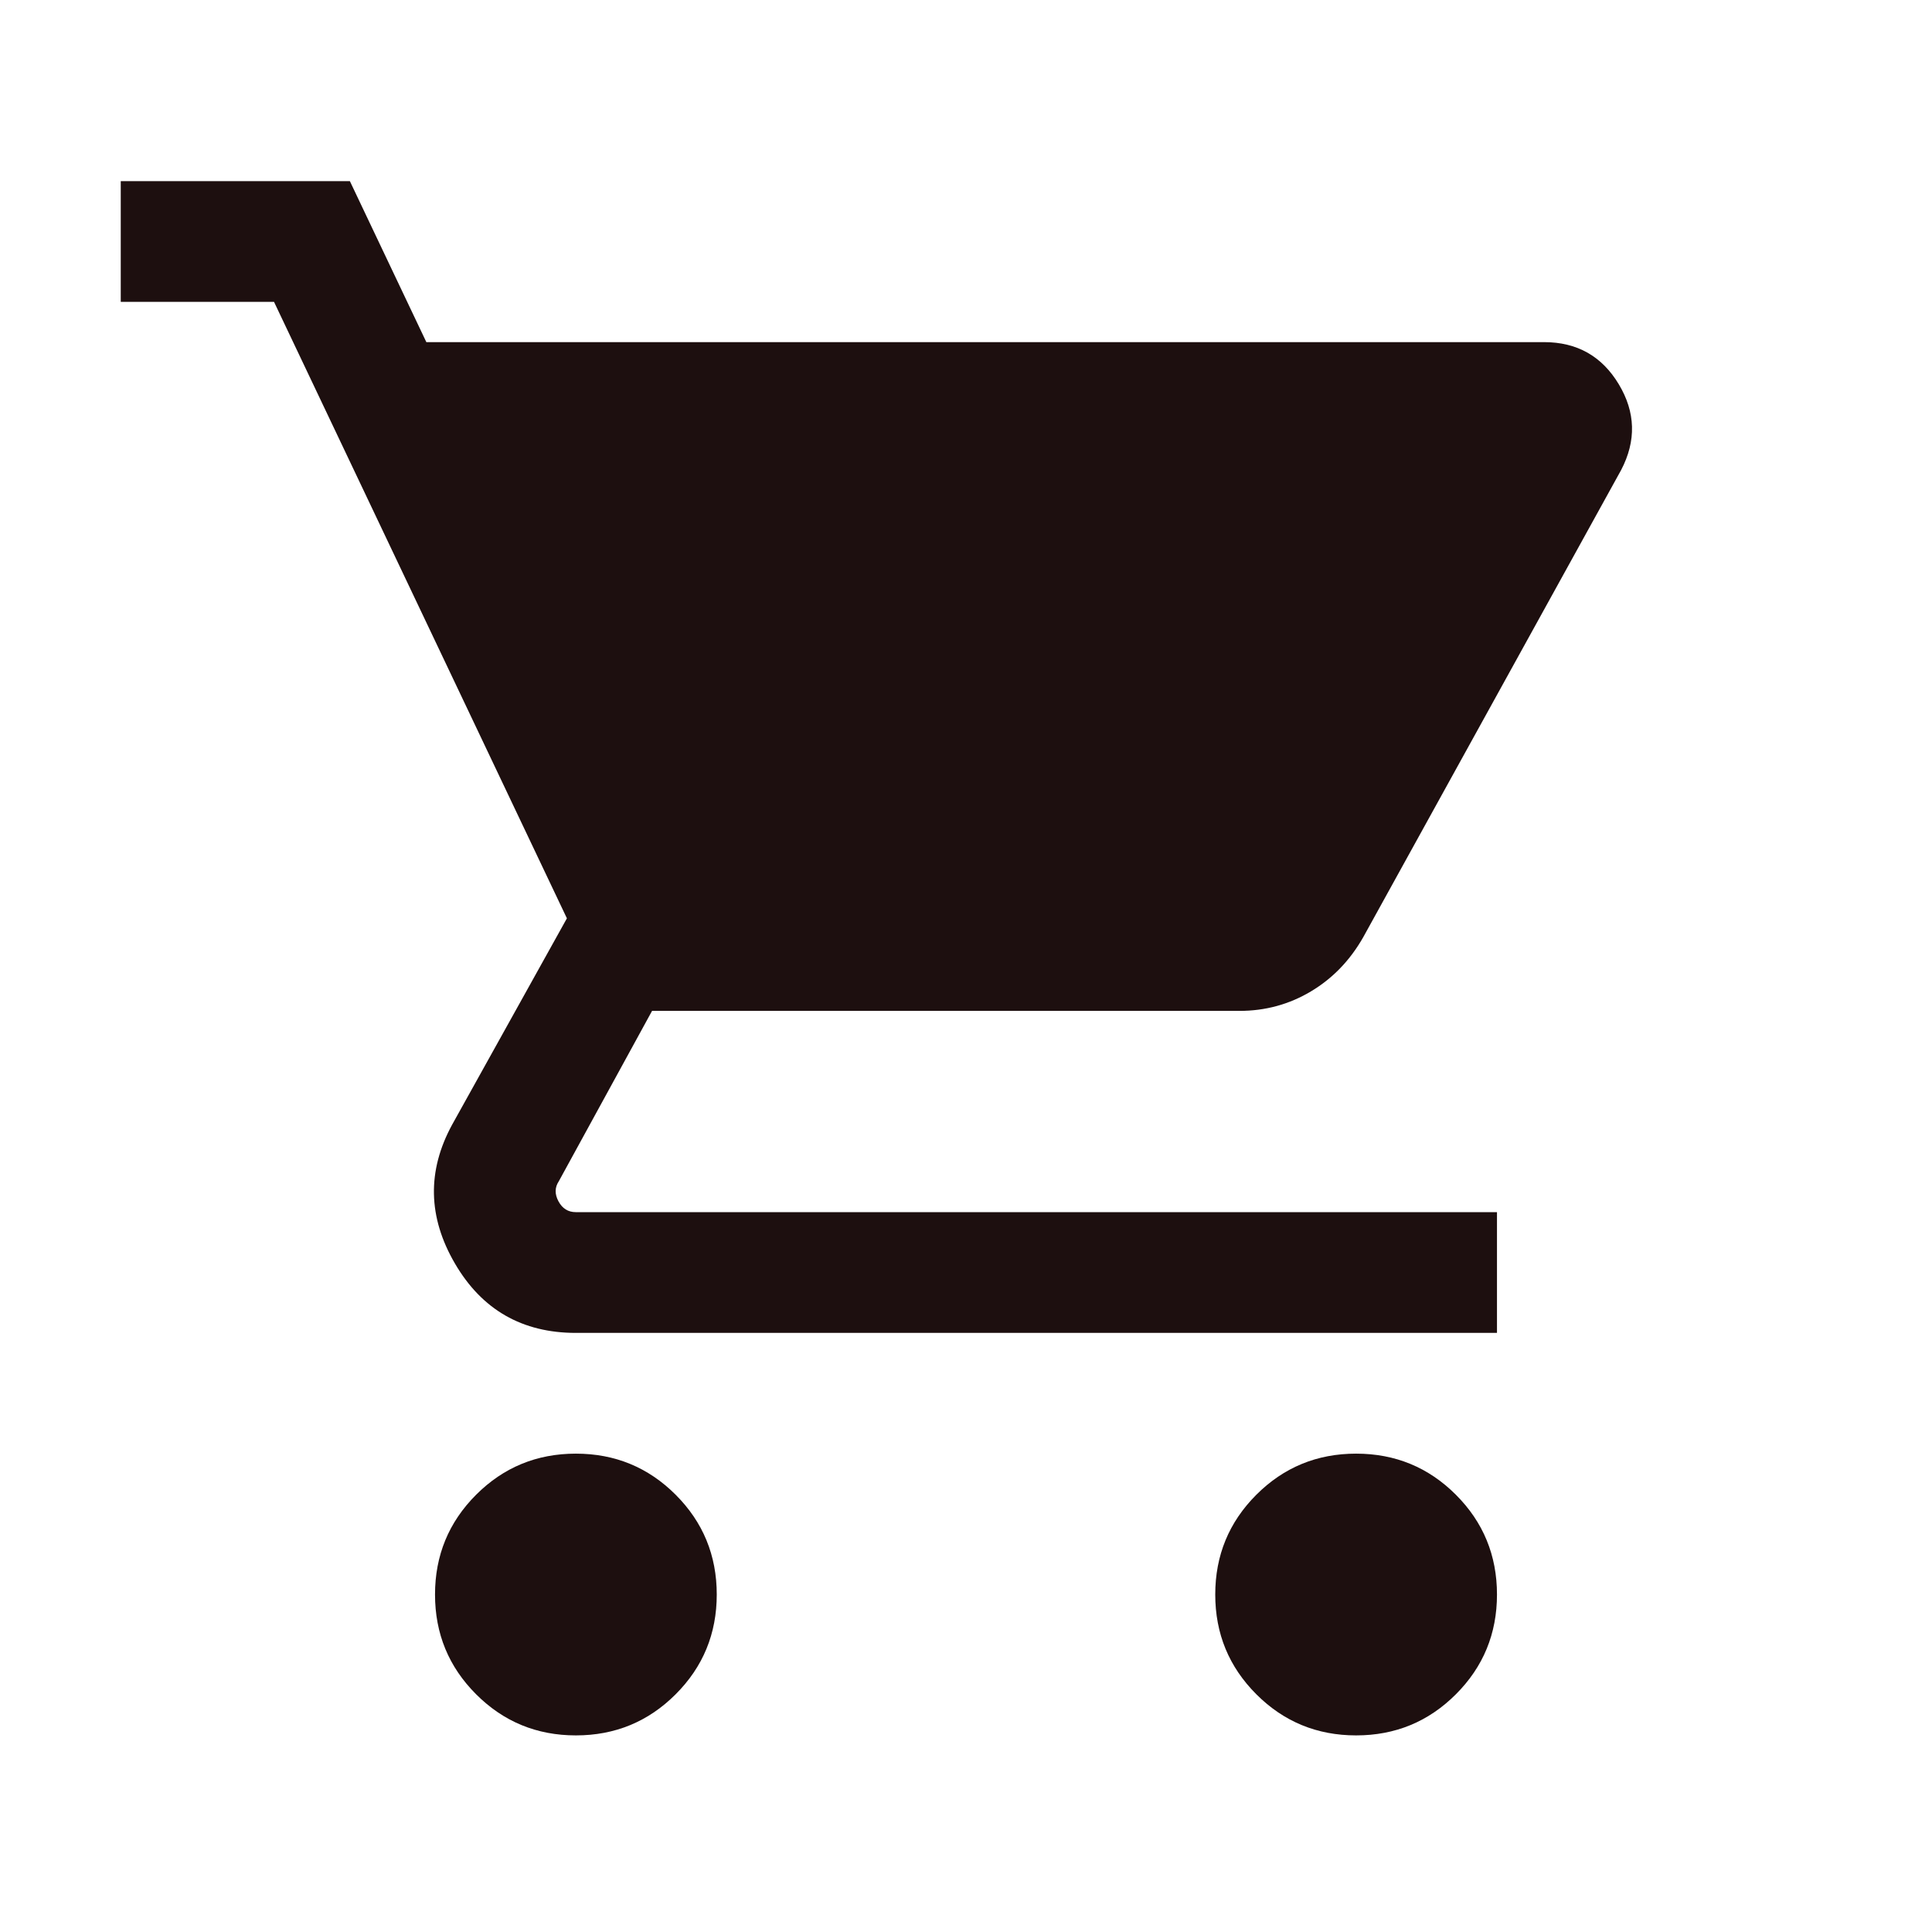
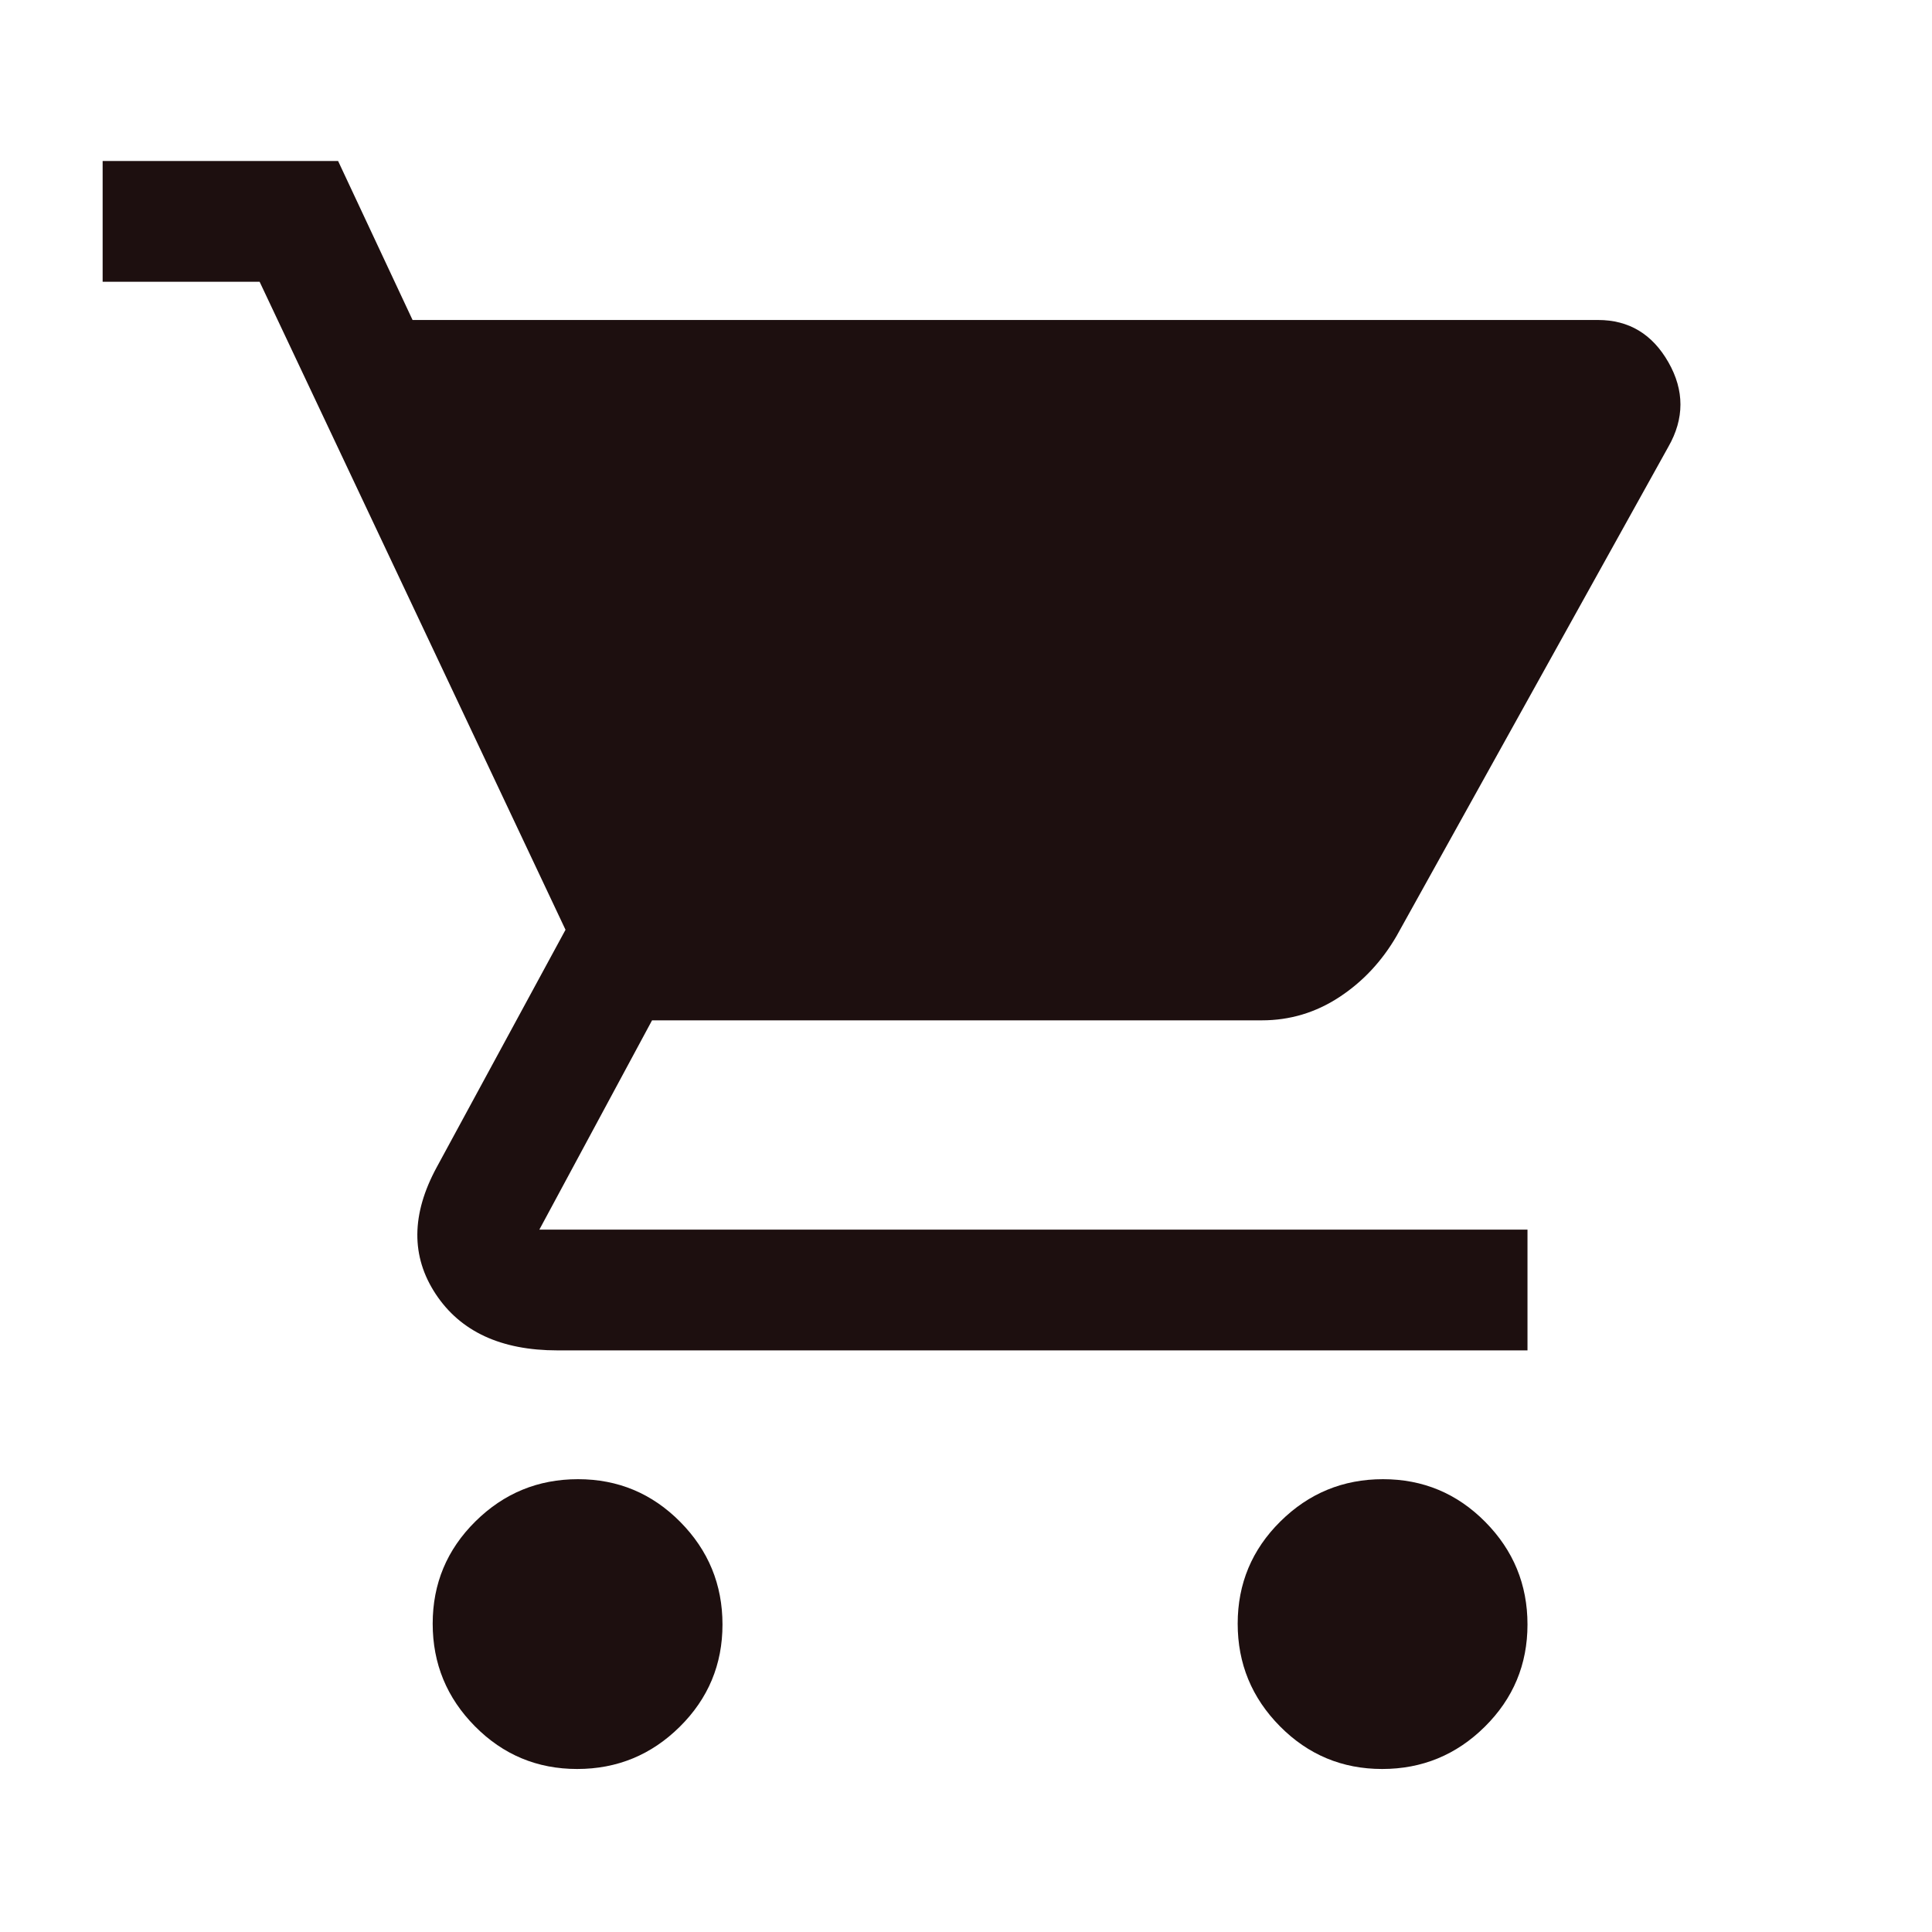
- <svg xmlns="http://www.w3.org/2000/svg" height="24px" viewBox="0 -960 960 960" width="24px" fill="#1d0f0f">
-   <path d="M286.15-97.69q-29.15 0-49.57-20.43-20.42-20.42-20.42-49.57 0-29.16 20.42-49.58 20.42-20.42 49.57-20.42 29.16 0 49.58 20.42 20.42 20.42 20.42 49.58 0 29.15-20.42 49.57-20.42 20.43-49.58 20.43Zm387.7 0q-29.16 0-49.58-20.43-20.42-20.42-20.42-49.57 0-29.16 20.42-49.58 20.42-20.42 49.58-20.42 29.15 0 49.57 20.42t20.42 49.58q0 29.15-20.42 49.57Q703-97.69 673.85-97.69ZM211.85-790h555.38q24.54 0 37.11 20.89 12.58 20.88 1.2 42.65L677.38-494.31q-9.84 17.31-26.03 26.96-16.2 9.66-35.5 9.66H324l-46.31 84.61q-3.08 4.62-.19 10 2.88 5.39 8.65 5.39h457.69v60H286.15q-40 0-60.11-34.5-20.12-34.5-1.42-68.89l57.07-102.61L136.16-810H60v-60h113.85l38 80Z" />
+ <svg xmlns="http://www.w3.org/2000/svg" height="20px" viewBox="0 -960 960 960" width="20px" fill="#1d0f0f">
+   <path d="M286.79-81Q257-81 236-102.21t-21-51Q215-183 236.21-204t51-21Q317-225 338-203.79t21 51Q359-123 337.79-102t-51 21Zm400 0Q657-81 636-102.21t-21-51Q615-183 636.21-204t51-21Q717-225 738-203.79t21 51Q759-123 737.79-102t-51 21ZM205-801h589.07q22.97 0 34.95 21 11.98 21-.02 42L694-495q-11 19-28.56 30.5T627-453H324l-56 104h491v60H277q-42 0-60.5-28t.5-63l64-118-152-322H51v-60h117l37 79Z" />
</svg>
